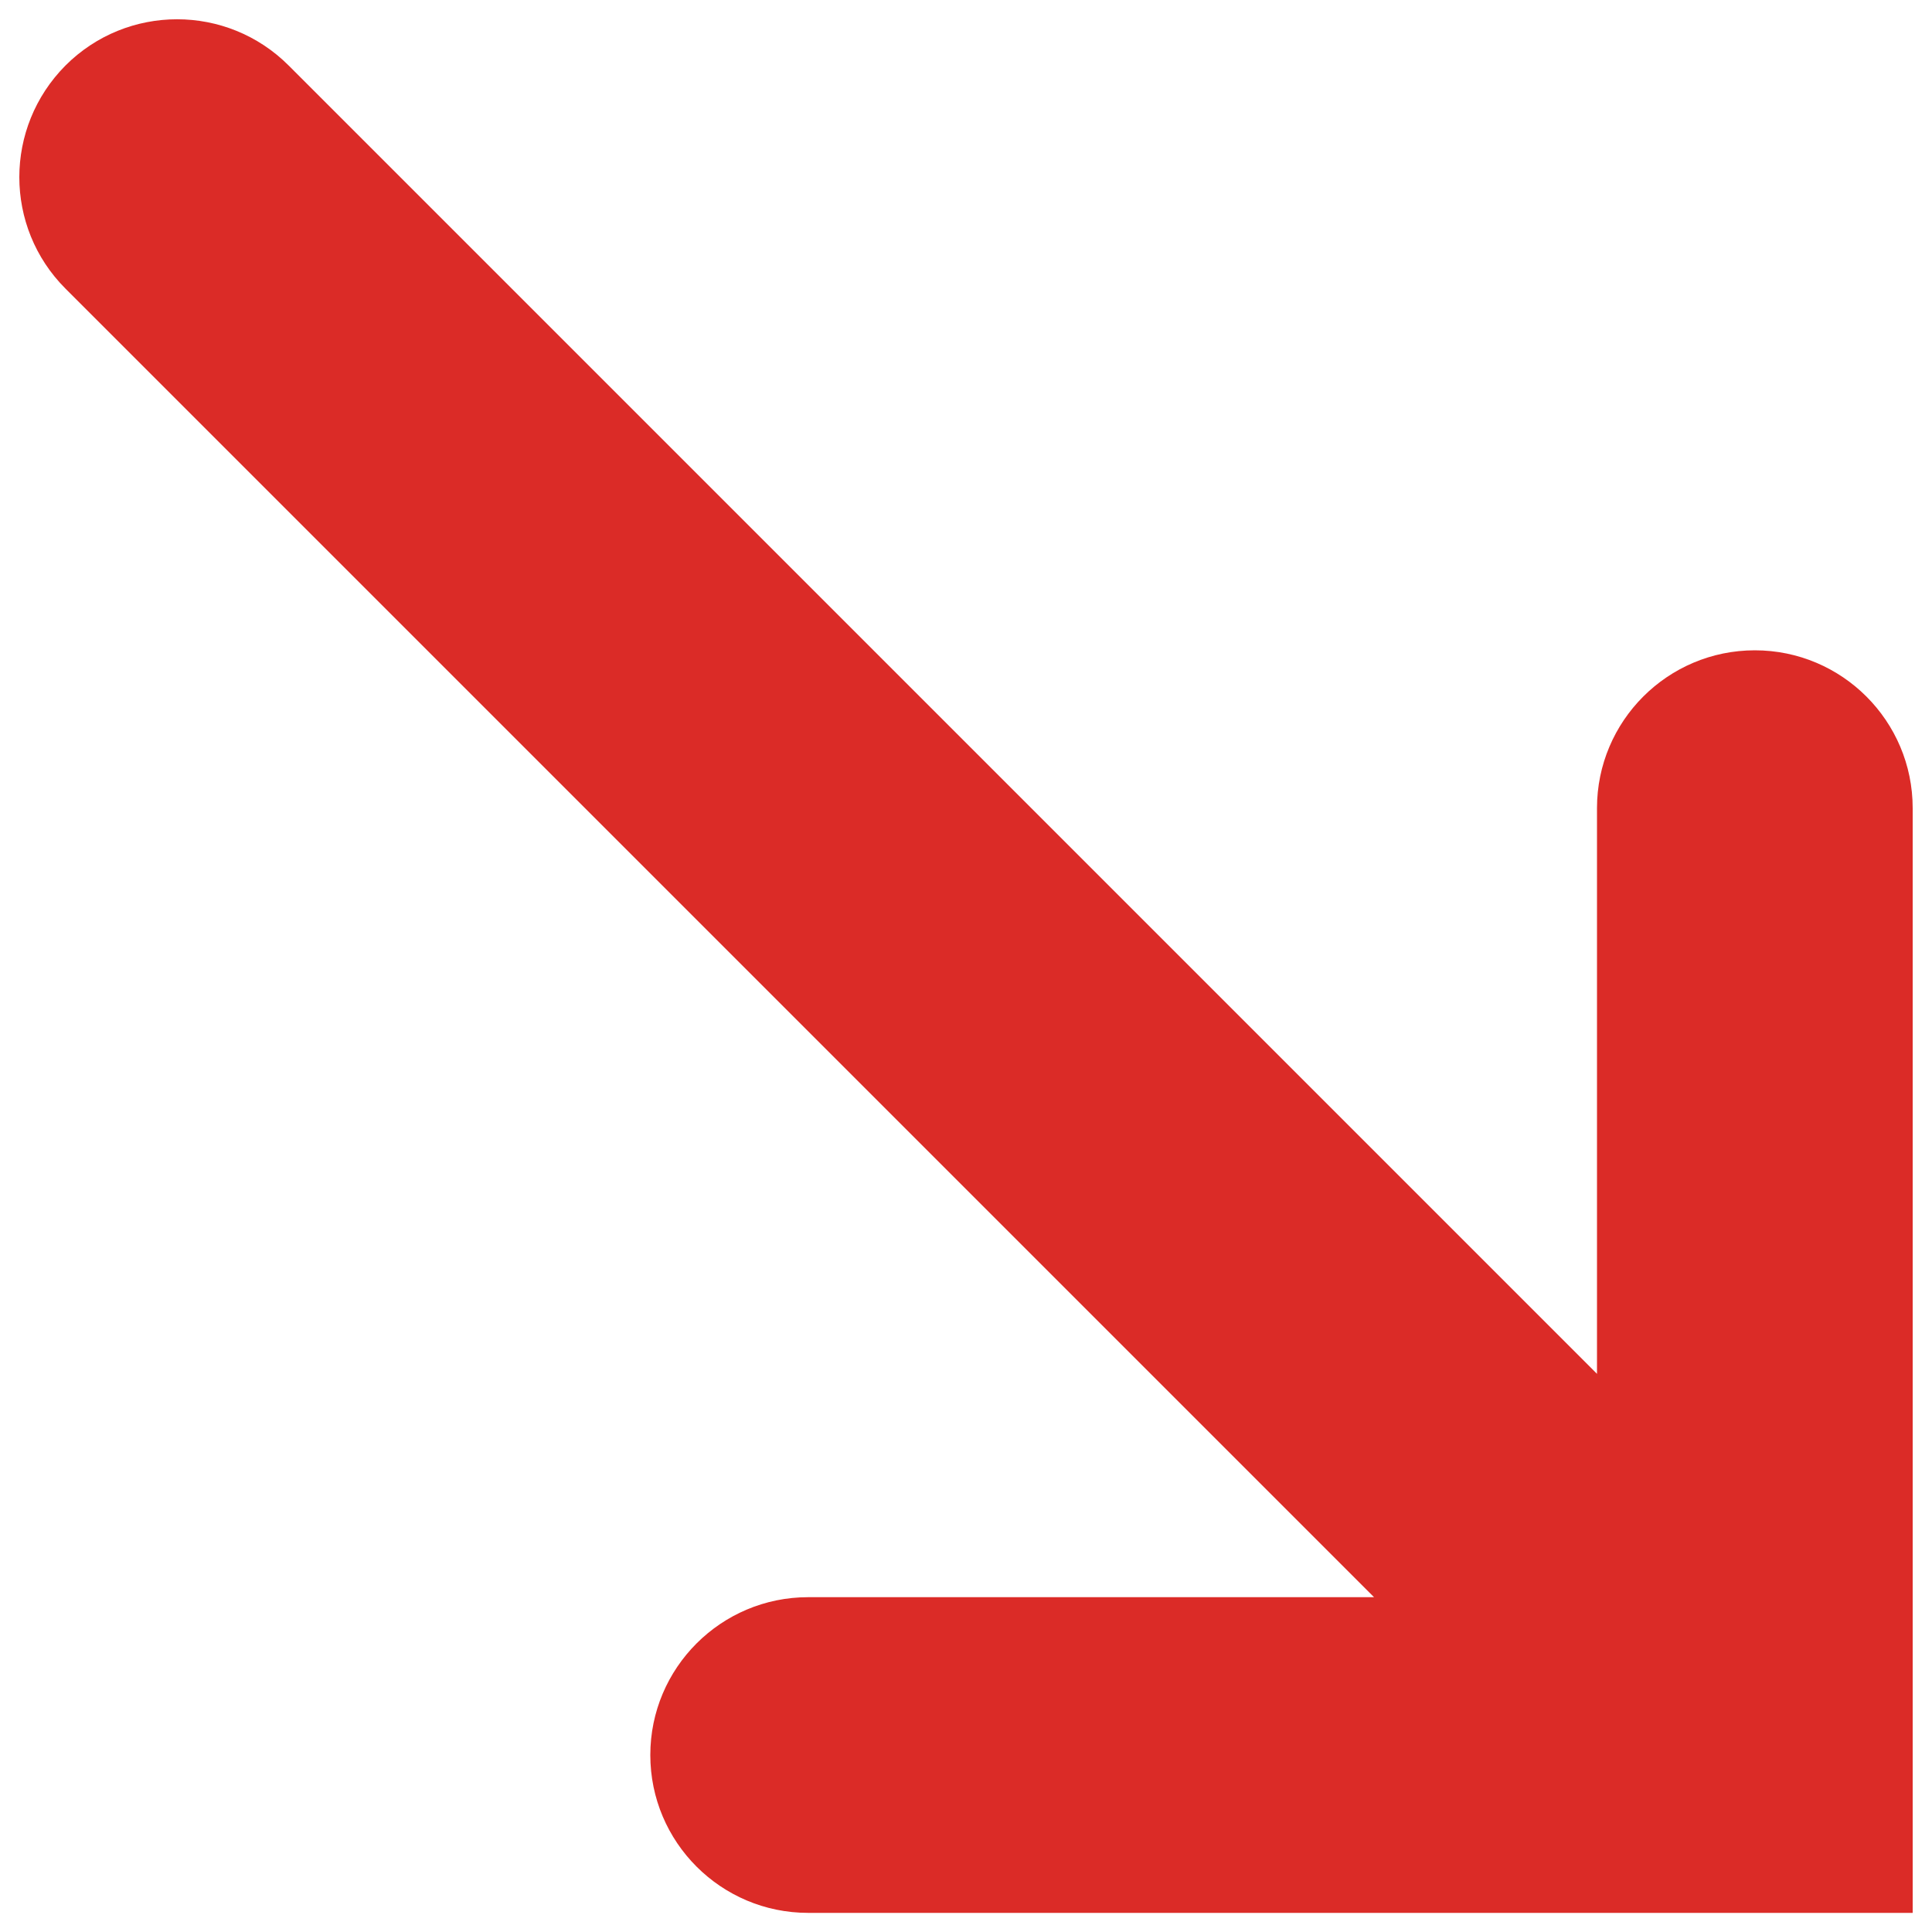
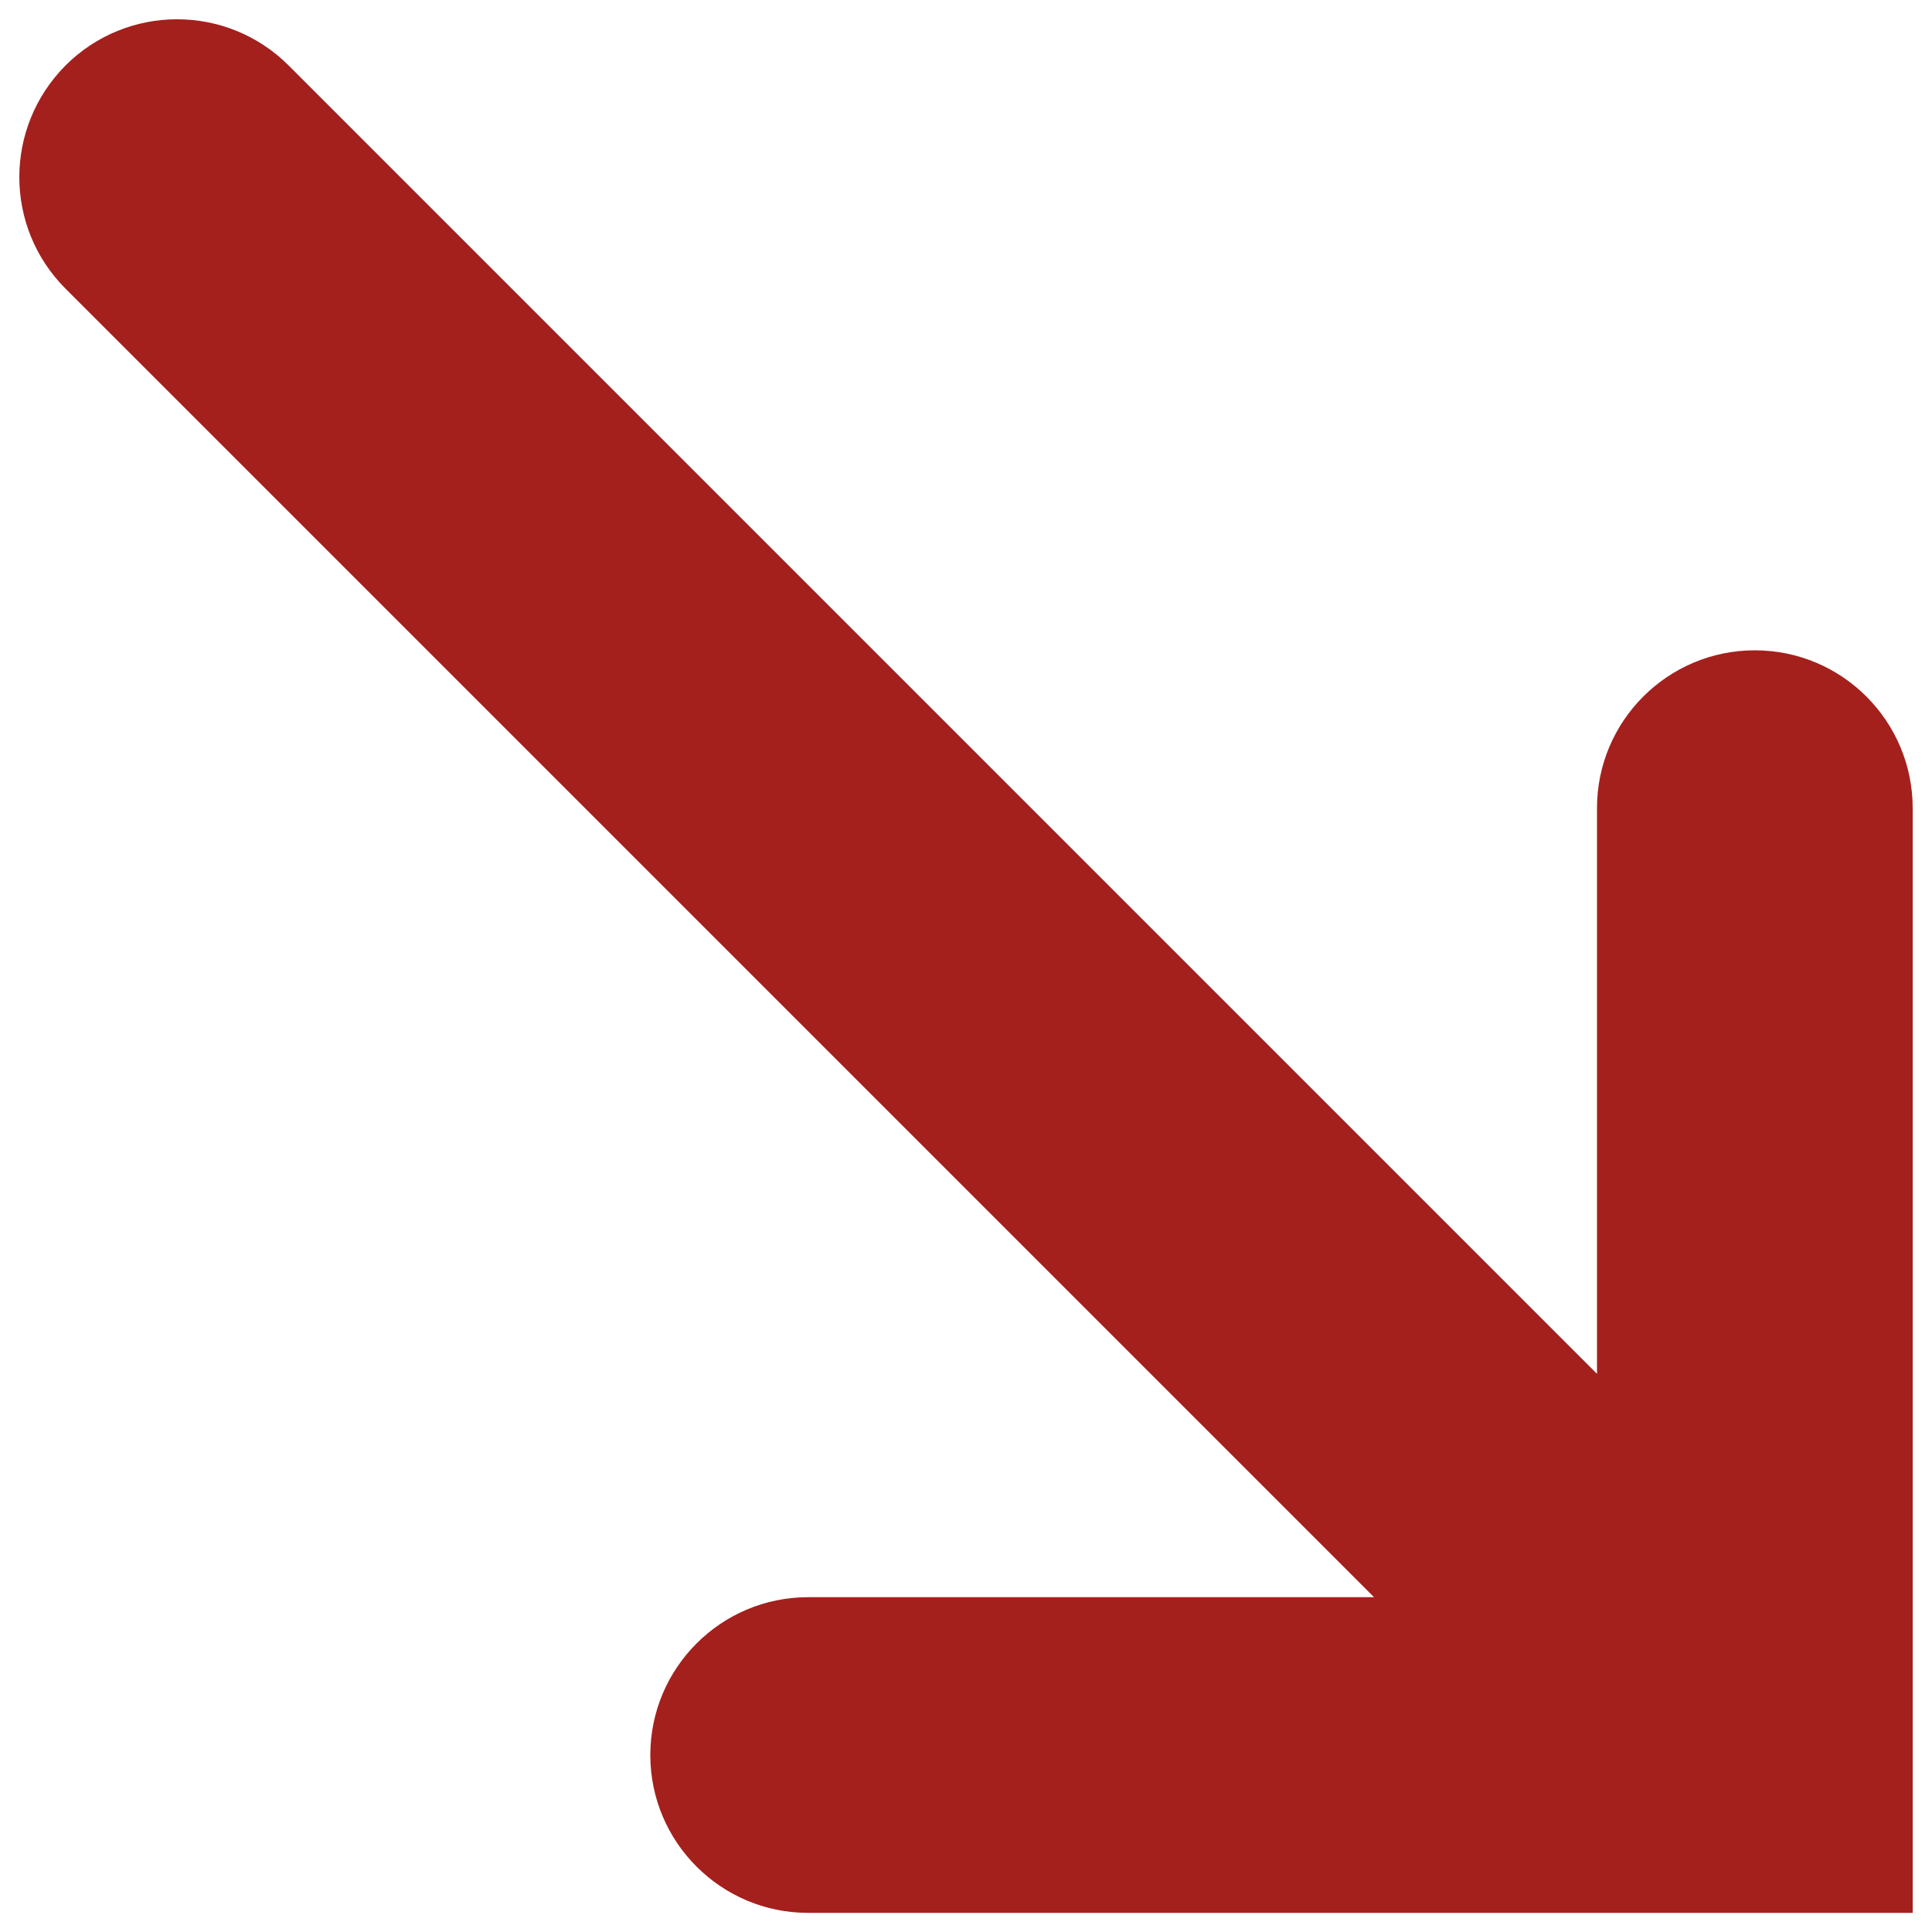
- <svg xmlns="http://www.w3.org/2000/svg" version="1.1" x="0px" y="0px" viewBox="0 0 1000 1000" enable-background="new 0 0 1000 1000" xml:space="preserve" fill="#db2b27">
+ <svg xmlns="http://www.w3.org/2000/svg" version="1.1" x="0px" y="0px" viewBox="0 0 1000 1000" enable-background="new 0 0 1000 1000" xml:space="preserve" fill="#a4201d">
  <g>
    <g>
      <path d="M990,418.3c0-45.1-36.6-81.7-81.7-81.7c-45.1,0-81.7,36.6-81.7,81.7v292.8L149.4,33.9C117.5,2,65.8,2,33.9,33.9C18,49.9,10,70.8,10,91.7c0,20.9,8,41.8,23.9,57.7l677.3,677.3H418.3c-45.1,0-81.7,36.6-81.7,81.7s36.6,81.7,81.7,81.7H990V418.3z" />
    </g>
    <g />
    <g />
    <g />
    <g />
    <g />
    <g />
    <g />
    <g />
    <g />
    <g />
    <g />
    <g />
    <g />
    <g />
    <g />
  </g>
</svg>
